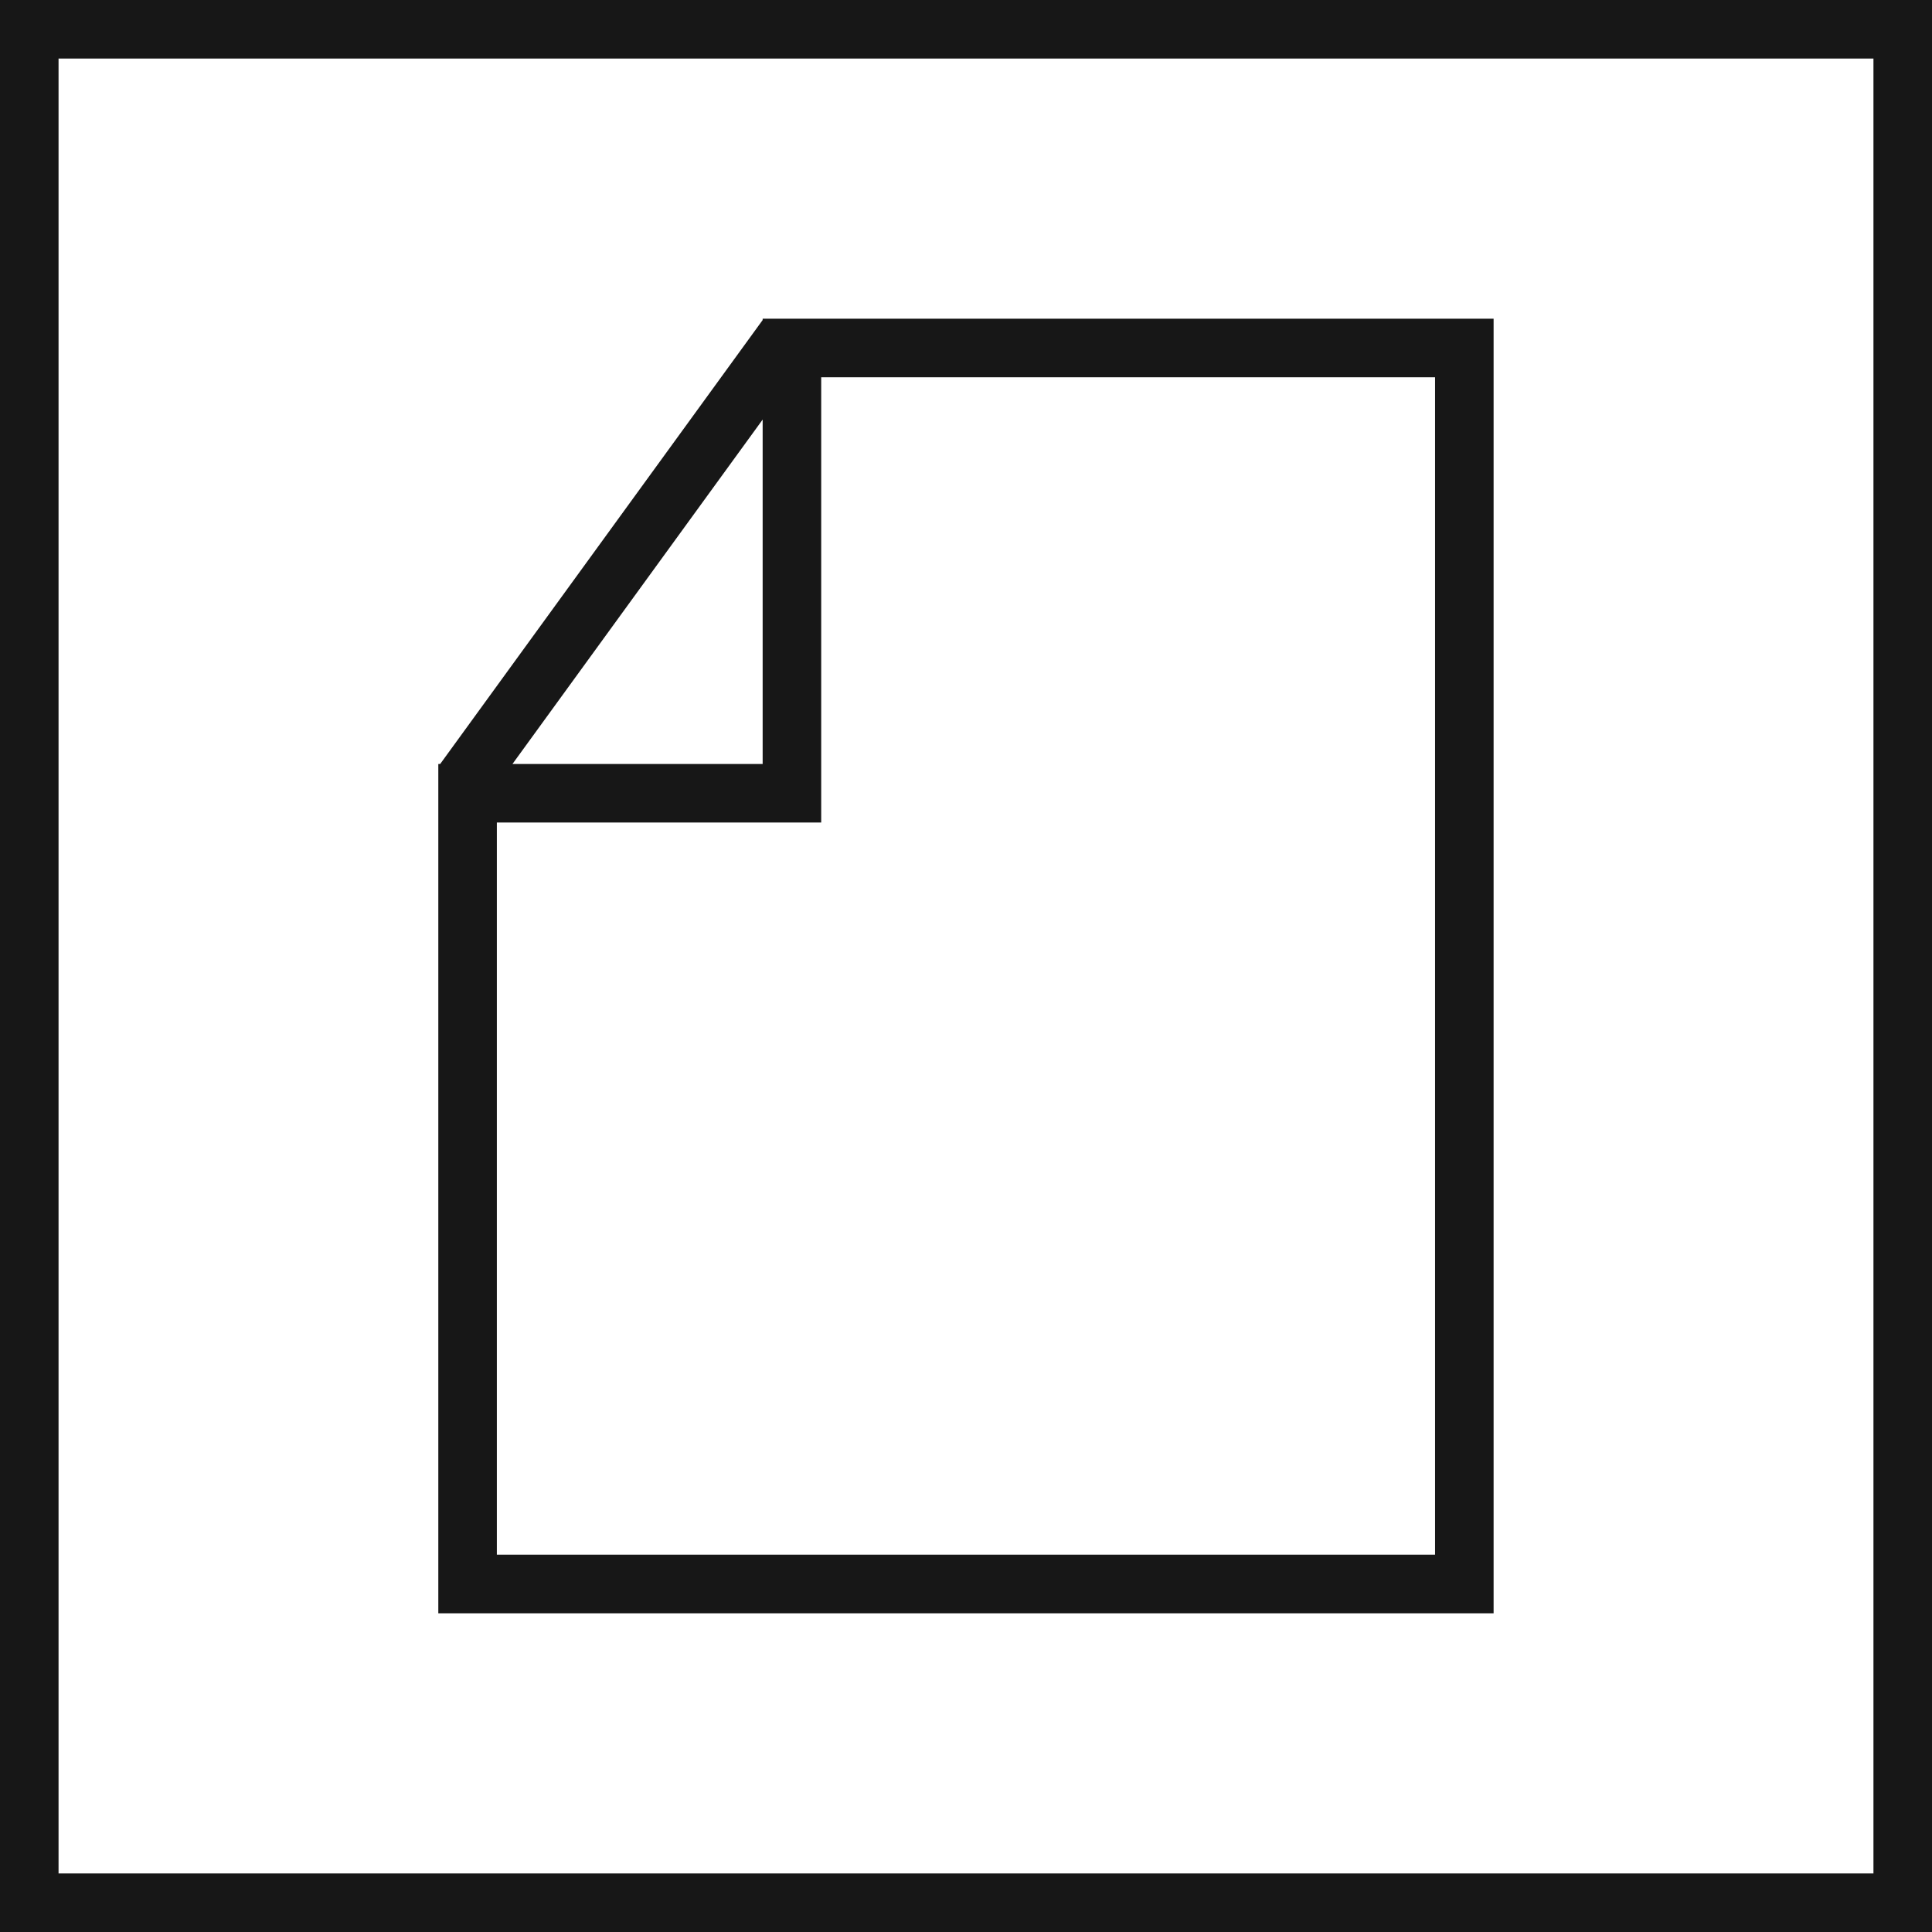
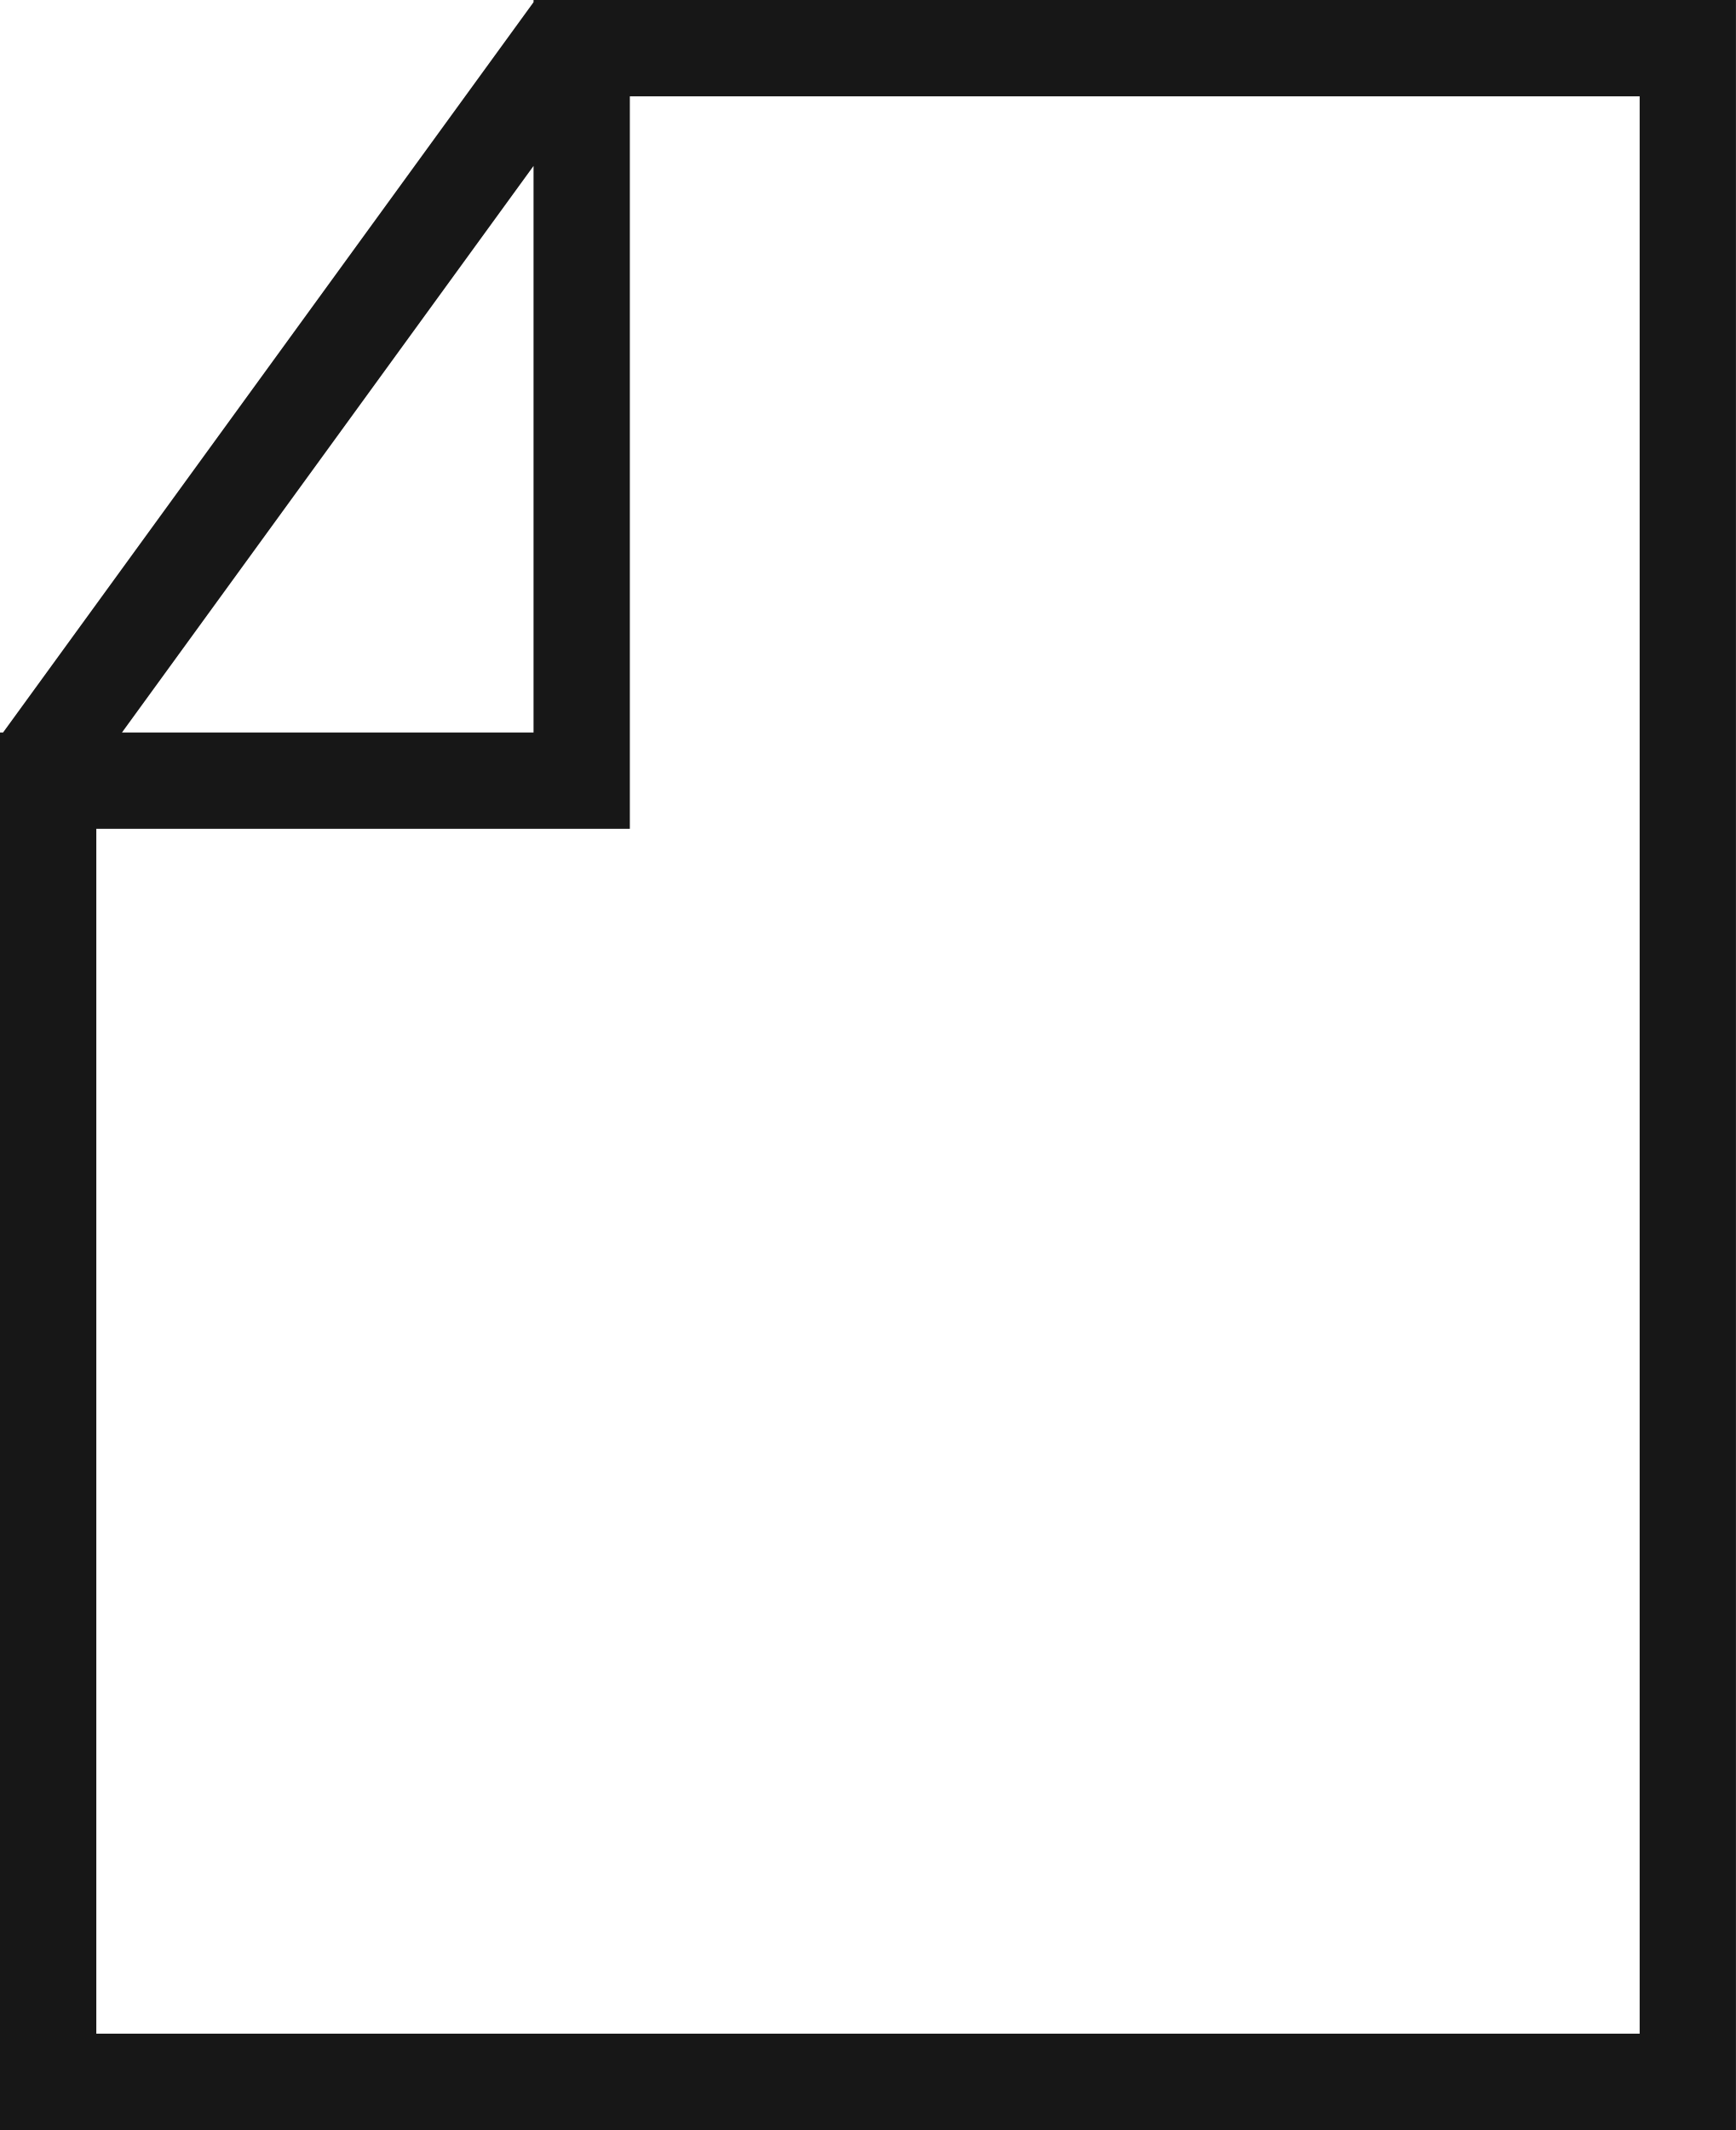
- <svg xmlns="http://www.w3.org/2000/svg" viewBox="0 0 24.75 24.75">
-   <defs>
-     <style>.cls-1{fill:none;stroke:#171717;stroke-miterlimit:10;stroke-width:0.75px;}.cls-2{fill:#171717;}</style>
-   </defs>
-   <g id="Ebene_2" data-name="Ebene 2">
-     <g id="Ebene_1-2" data-name="Ebene 1">
-       <rect class="cls-1" x="0.375" y="0.375" width="24" height="24" />
-       <path class="cls-2" d="M9.77,4.083v.017L5.639,9.787h-.024V20.667h13.519V4.083Zm0,1.292V9.787H6.565Zm8.614,14.541H6.365V10.537h4.155V4.833h7.864Z" />
-     </g>
-   </g>
+ <svg xmlns="http://www.w3.org/2000/svg" viewBox="0 0 13.519 16.584">
+   <path d="M4.155,0V.017L.024,5.703H0V16.584H13.519V0Zm0,1.292V5.703H.95ZM12.769,15.834H.75V6.453H4.905V.75H12.769Z" fill="#171717" />
</svg>
